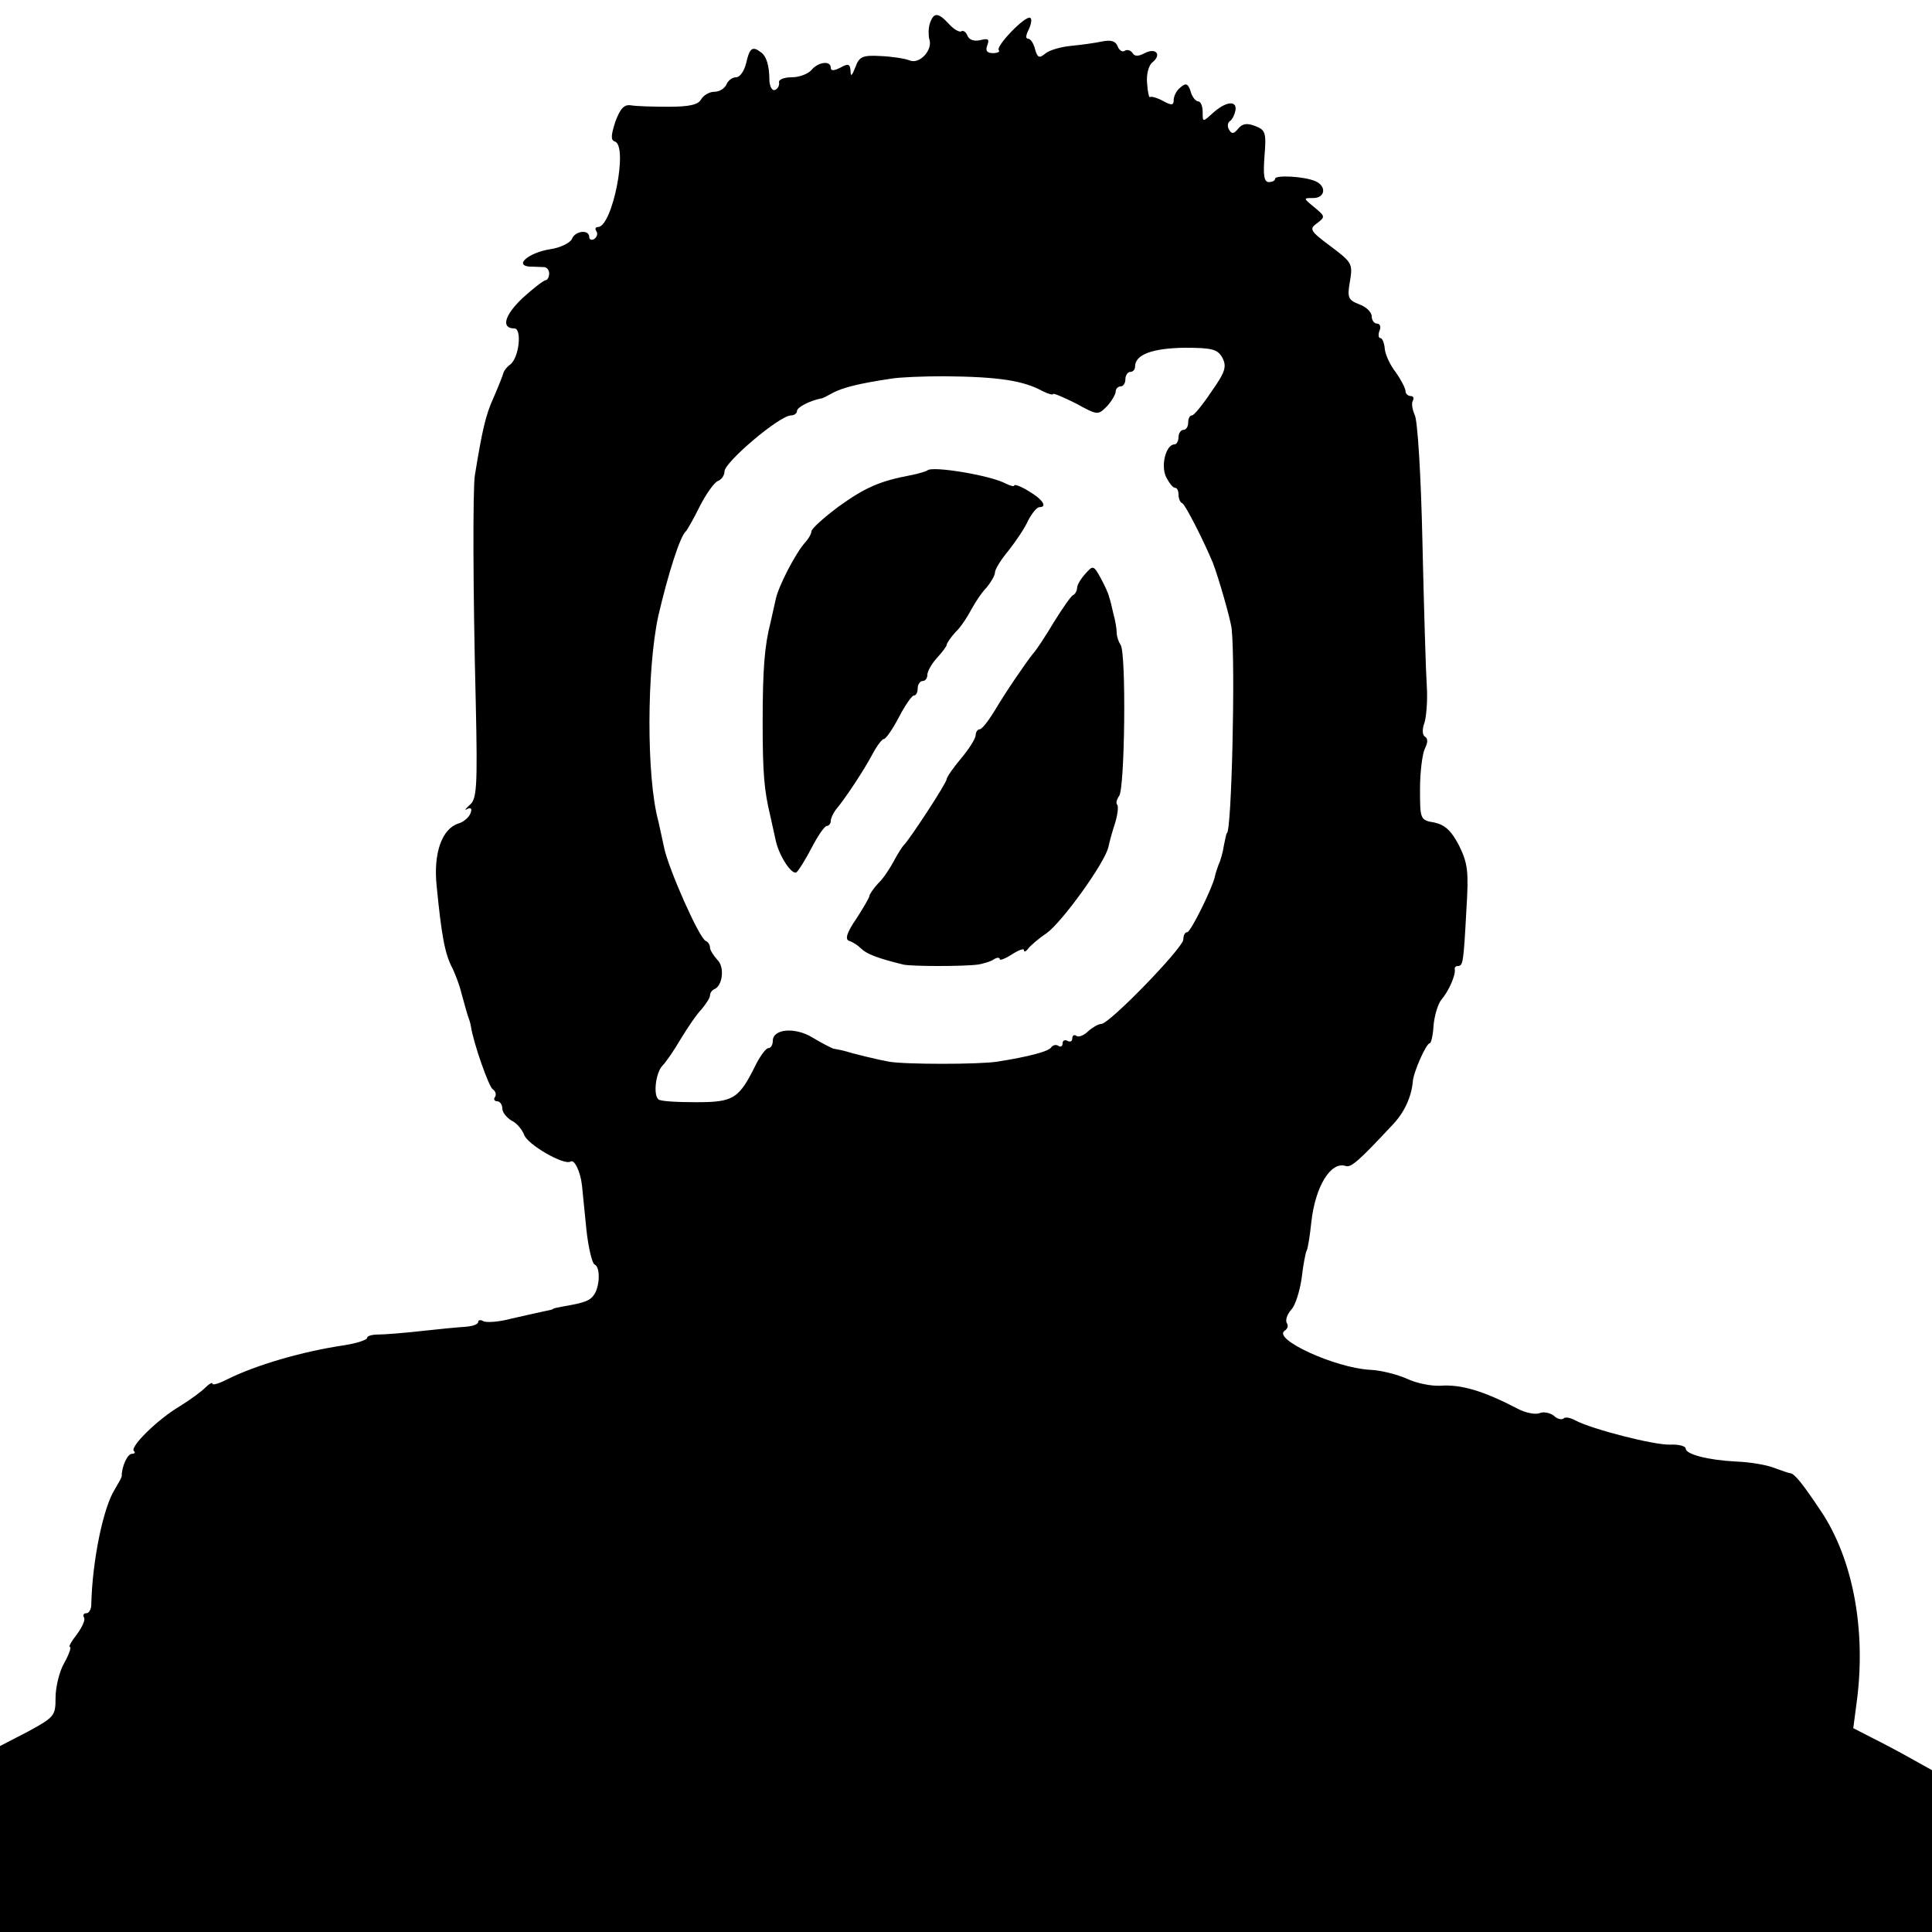
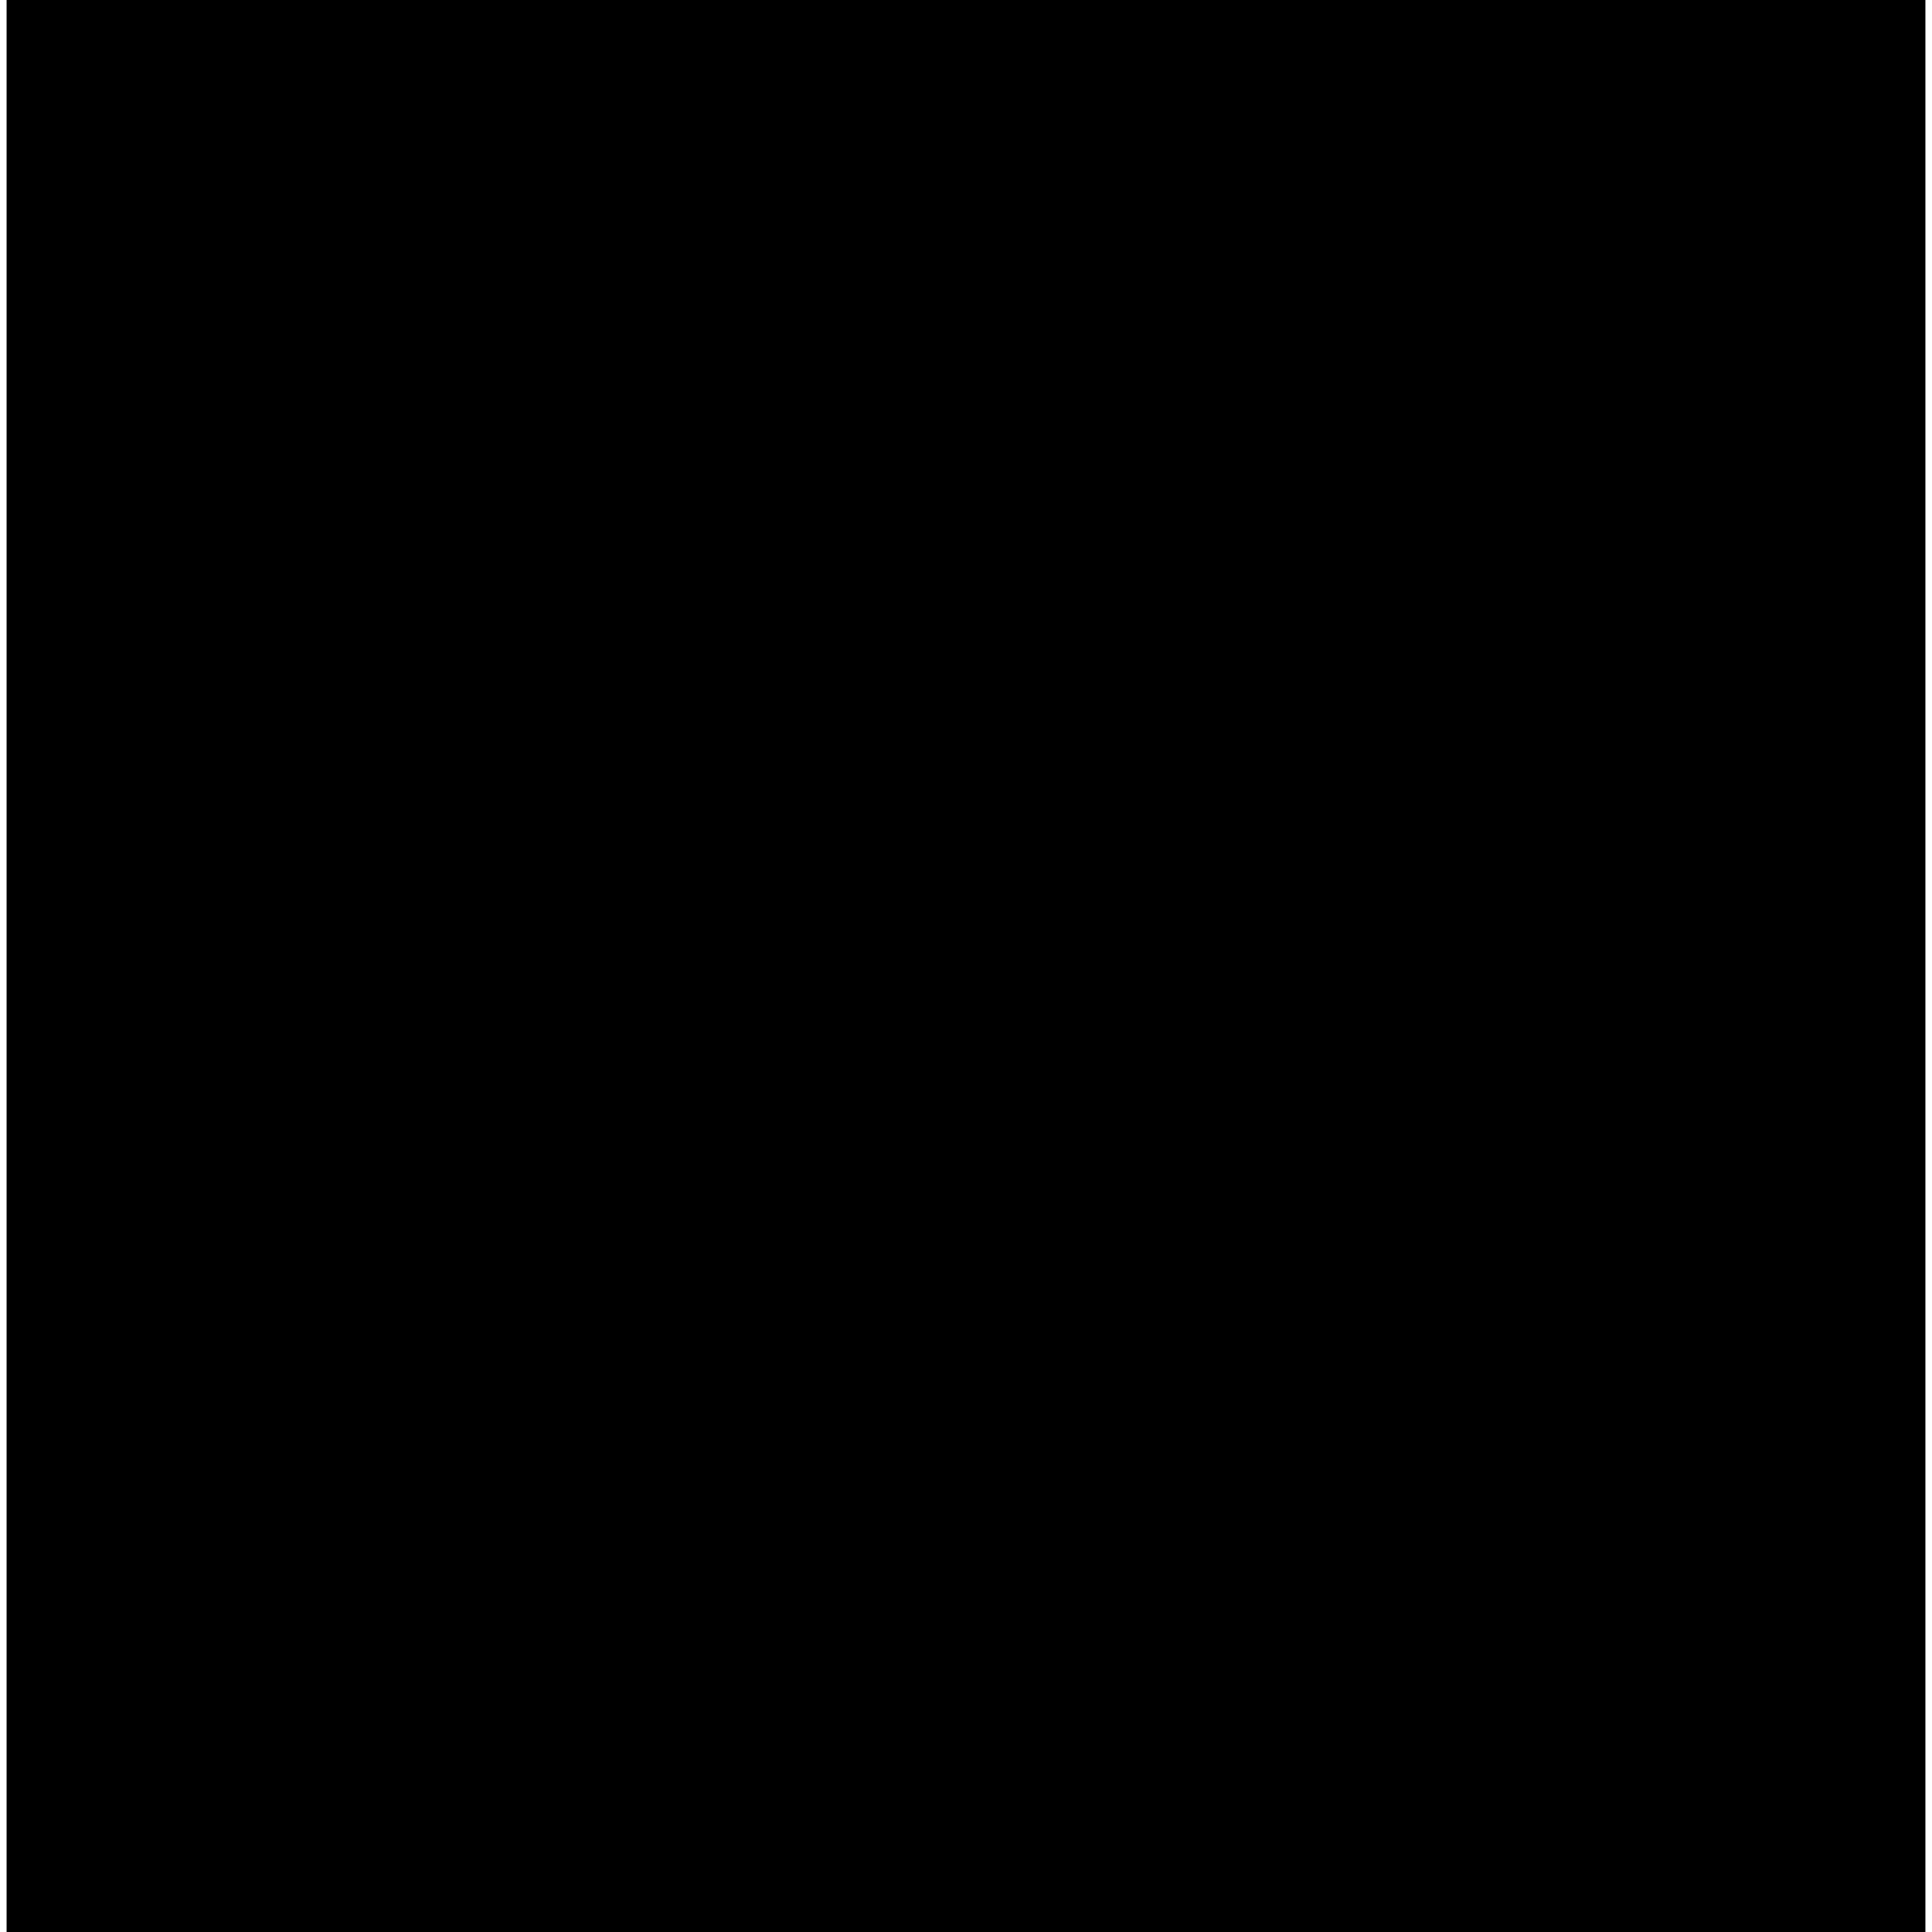
- <svg xmlns="http://www.w3.org/2000/svg" version="1" width="533.333" height="533.333" viewBox="0 0 400 400">
-   <path d="M192.5 4.9c-.3 1-.3 2.4-.1 3.2.8 2.2-2 5.3-4.1 4.4-1-.4-3.7-.8-6-.9-3.7-.2-4.4.1-5.2 2.3-.7 1.8-1 2.1-1 .8-.1-1.5-.5-1.6-2.1-.7-1.4.7-2 .7-2 0 0-1.5-2.6-1.2-4 .5-.7.8-2.5 1.5-4.1 1.5-1.6 0-2.8.5-2.6 1.1.1.6-.3 1.3-.8 1.5-.6.3-1.1-.6-1.2-1.8 0-3.2-.6-5.2-1.8-6-1.7-1.3-2.3-.9-3 2.2-.4 1.7-1.3 3-2.1 3s-1.7.7-2 1.5c-.4.8-1.4 1.5-2.5 1.5-1 0-2.2.7-2.7 1.5-.6 1.2-2.5 1.6-6.8 1.6-3.2 0-6.7-.1-7.8-.3-1.4-.2-2.2.7-3.2 3.4-.9 2.8-1 3.8-.1 4.1 2.8.9-.5 17.7-3.5 17.7-.5 0-.7.4-.3.9.3.5.1 1.2-.5 1.6-.5.3-1 .1-1-.4 0-1.7-3-1.3-3.6.4-.4.8-2.4 1.8-4.5 2.1-4.4.7-7.5 3.3-4.3 3.6 1.1 0 2.4.1 3 .1.6 0 1.1.6 1.1 1.3 0 .8-.4 1.4-.7 1.4-.4 0-2.6 1.7-4.8 3.7-3.8 3.6-4.5 6.3-1.7 6.3 1.6 0 1 6.1-.9 7.5-.7.5-1.3 1.3-1.4 1.8-.1.4-1 2.7-2 5-1.7 3.7-2.4 7-3.9 16.2-.4 2.8-.4 23.1.2 46.9.4 17.9.2 20.1-1.3 21.3-.9.8-1.1 1.2-.5.8.8-.4 1.1-.1.7.9-.3.8-1.4 1.8-2.5 2.1-3.4 1.1-5.2 6.1-4.5 12.9 1 10.2 1.7 14.2 3.3 17.1.5 1.1 1.4 3.3 1.8 5 1.2 4.3 1.2 4.4 1.5 5.2.2.5.4 1.2.5 1.8.5 3.4 3.7 12.5 4.5 13 .6.4.8 1.1.5 1.6-.4.5-.1.9.4.9.6 0 1.1.7 1.1 1.5s.9 1.9 1.9 2.5c1.1.5 2.2 1.9 2.6 2.9.6 2 8.2 6.4 9.6 5.6.8-.6 2.1 2.1 2.4 5 .1 1.1.5 5.1.9 9 .4 3.8 1.2 7.1 1.7 7.3 1.2.5 1.1 4.3 0 6.1-.9 1.4-1.9 1.8-6.6 2.6-1.1.2-2 .4-2 .5 0 .1-.8.3-1.9.5-1 .2-4 .9-6.7 1.5-2.6.7-5.3.9-5.9.5-.5-.3-1-.2-1 .2 0 .5-1.2.9-2.7 1-1.6.1-5.7.5-9.3.9-3.6.4-7.5.7-8.7.7-1.3 0-2.3.3-2.3.7 0 .4-2.1 1.1-4.6 1.5-8.9 1.3-18.7 4.2-24.6 7.2-1.6.8-2.8 1.1-2.8.8 0-.4-.7 0-1.5.8s-3.1 2.5-5.2 3.8c-4.6 2.7-10.4 8.4-9.6 9.3.4.3.2.6-.4.6-.9 0-2.1 2.6-2.1 4.6 0 .3-.7 1.5-1.4 2.7-2.4 3.7-4.7 14.8-4.9 23.9 0 1-.5 1.8-1 1.8-.6 0-.8.4-.5.9.3.5-.4 2-1.5 3.5-1.1 1.4-1.8 2.6-1.4 2.6.3 0-.2 1.5-1.2 3.3-1 1.7-1.8 5-1.8 7.2 0 3.7-.2 4-5.7 7l-5.8 3V400h400v-33.5l-4.3-2.4c-2.3-1.3-5.9-3.2-8.1-4.3l-3.9-2 .8-6.1c1.8-14.5-.9-28.9-7.4-38.7-3.8-5.7-5.6-8-6.5-8-.2 0-1.7-.5-3.3-1.1-1.5-.6-5-1.2-7.8-1.3-5.9-.3-10.5-1.5-10.5-2.7 0-.5-1.5-.9-3.2-.8-3.4.1-16.2-3.2-19.6-5-1.1-.6-2.2-.8-2.5-.4-.4.3-1.3.1-2-.6-.8-.6-2.2-.9-3-.5-.9.3-2.9-.1-4.4-.9-7.3-3.8-11.8-5.1-16.1-4.8-1.8.1-4.9-.5-6.8-1.4-2-.9-5.4-1.8-7.8-1.9-7.2-.4-20.3-6.4-17.6-8.1.6-.4.8-1.1.4-1.6-.3-.6.1-1.8.9-2.7.9-.9 1.8-3.9 2.2-6.6.3-2.7.8-5.2 1-5.6.3-.5.7-3.2 1-6 .8-7.3 4-12.6 7.1-11.6 1.1.4 2.7-1 9.7-8.5 2.4-2.5 3.9-5.7 4.2-8.9.1-2 2.8-8 3.5-8 .3 0 .7-1.7.8-3.7.2-2.1.9-4.4 1.6-5.3 1.5-1.7 3-5.1 2.8-6.3-.1-.4.2-.7.6-.7 1.1 0 1.2-.5 1.8-11.6.5-8 .3-9.6-1.5-13.3-1.6-3.1-2.9-4.3-5.1-4.8-3-.5-3-.7-3-7 0-3.5.5-7.3 1-8.3.6-1.2.7-2.1 0-2.5-.5-.3-.6-1.5-.1-2.8.4-1.2.7-4.7.5-7.7-.2-3-.6-16.4-.9-29.8-.3-13.8-1-25.2-1.6-26.3-.5-1.1-.7-2.4-.4-2.9.3-.6.1-1-.4-1-.6 0-1.1-.5-1.1-1 0-.6-.9-2.3-2-3.9-1.2-1.5-2.2-3.7-2.3-4.9-.1-1.2-.5-2.2-.9-2.2s-.5-.7-.2-1.5c.4-.8.1-1.5-.5-1.5s-1.1-.7-1.1-1.5c0-.9-1.2-2-2.6-2.5-2.3-.9-2.5-1.4-1.9-4.8.6-3.6.4-3.9-4-7.2-4.3-3.2-4.5-3.6-2.8-4.8 1.7-1.3 1.7-1.4-.6-3.3s-2.3-1.9-.2-1.9c2.5 0 2.8-2.5.4-3.5-2.3-1-8.3-1.3-8.3-.5 0 .4-.6.7-1.3.7-1 0-1.2-1.4-.9-5.4.4-4.8.2-5.4-1.9-6.2-1.8-.7-2.7-.5-3.6.6-.8 1-1.3 1.1-1.8.2-.4-.6-.4-1.4.1-1.8.5-.3 1-1.3 1.2-2.3.3-2.1-2.1-1.8-4.8.7-2 1.8-2 1.8-2-.3 0-1.2-.4-2.2-.9-2.2s-1.3-.9-1.6-2.1c-.5-1.6-1-1.8-2.1-.8-.8.6-1.4 1.8-1.4 2.6 0 1.1-.4 1.2-2.2.2-1.3-.7-2.5-1-2.7-.8-.2.2-.5-1.1-.6-2.8-.2-1.8.3-3.8 1.1-4.4 2-1.6.7-3.1-1.6-1.9-1.3.7-2.1.7-2.5 0-.4-.6-1.1-.8-1.6-.5-.5.4-1.2-.1-1.5-.9-.4-1.1-1.4-1.4-3.3-1-1.4.3-4.3.7-6.4.9-2.1.2-4.5.9-5.3 1.6-1.2 1-1.6.9-2.1-.9-.3-1.2-.9-2.2-1.5-2.2-.5 0-.4-.8.2-1.9.5-1.1.7-2.2.3-2.4-1-.6-7.3 6-6.5 6.7.3.3-.3.6-1.2.6-1.3 0-1.6-.5-1.2-1.6.5-1.3.2-1.5-1.4-1.1-1.3.3-2.3 0-2.7-.9-.3-.8-.9-1.2-1.3-.9-.4.2-1.5-.4-2.5-1.5-2.3-2.5-3.2-2.5-4-.1zm60.6 69.2c.9 1.8.6 2.9-2.3 7-1.8 2.7-3.6 4.9-4 4.9-.5 0-.8.7-.8 1.5s-.4 1.5-1 1.5c-.5 0-1 .7-1 1.5s-.4 1.5-.8 1.5c-1.8 0-2.9 4.3-1.8 6.7.6 1.2 1.4 2.3 1.9 2.3.4 0 .7.6.7 1.4 0 .8.3 1.6.8 1.8.6.3 4.3 7.5 6.3 12.3 1.2 3.1 3.7 11.8 3.9 13.7.8 7.4 0 42.3-1 42.3-.1 0-.3 1.1-.6 2.5-.2 1.4-.7 3.2-1.1 4-.3.8-.7 2-.8 2.6-.6 2.5-5 11.4-5.7 11.4-.5 0-.8.7-.8 1.5 0 1.7-15.3 17.5-17 17.5-.6 0-1.8.7-2.7 1.5-.8.8-1.9 1.3-2.4 1-.5-.4-.9-.1-.9.5s-.4.8-1 .5c-.5-.3-1-.1-1 .5s-.4.9-.9.5c-.5-.3-1.2-.1-1.5.4-.6.8-4.7 1.9-11.1 2.9-3.8.6-19.2.6-22.5 0-2.2-.4-6.8-1.5-9.5-2.3-.5-.1-1.4-.3-2-.4-.5-.2-2.5-1.2-4.3-2.3-3.6-2.2-8.2-1.8-8.2.7 0 .8-.4 1.5-.9 1.5s-1.6 1.5-2.5 3.2c-3.6 7.3-4.6 8-12.5 8-4 0-7.5-.2-7.8-.6-1.1-1-.5-5.5.8-6.9.8-.8 2.5-3.3 3.9-5.7 1.4-2.3 3.3-5.1 4.3-6.1.9-1.1 1.7-2.3 1.7-2.8s.4-1.1.9-1.3c1.7-.7 2.2-4.6.6-6.1-.8-.9-1.5-2-1.5-2.5 0-.6-.4-1.2-.9-1.4-1.3-.5-7.7-14.9-8.6-19.3-.5-2.2-1-4.7-1.2-5.5-2.5-9.1-2.4-31.5 0-42.5 2-8.6 4.5-16.5 5.7-17.5.3-.3 1.6-2.6 2.9-5.2 1.3-2.6 3-4.9 3.7-5.2.8-.3 1.4-1.2 1.4-2 0-1.9 11.4-11.6 13.8-11.6.6 0 1.2-.4 1.2-.9 0-.8 2.8-2.2 5-2.6.3 0 1.4-.6 2.5-1.2 1.9-1 5.2-1.9 12-2.9 1.7-.3 6.6-.5 11-.5 11.3.1 16.4.9 20.4 3.1 1.2.6 2.1.8 2.1.6 0-.3 2.1.6 4.7 1.9 4.6 2.5 4.6 2.5 6.5.6 1-1.1 1.8-2.5 1.8-3.1 0-.5.5-1 1-1 .6 0 1-.7 1-1.5s.5-1.5 1-1.5c.6 0 1-.5 1-1.1 0-2.5 3.6-3.8 10.2-3.9 5.8 0 6.9.3 7.9 2.1z" />
-   <path d="M192 97.4c-.3.2-1.9.7-3.5 1-6.4 1.2-9.5 2.6-14.9 6.5-3.1 2.3-5.6 4.6-5.6 5.1s-.6 1.5-1.2 2.2c-2 2.1-5.7 9.3-6.2 11.9-.3 1.3-.8 3.5-1.1 4.9-1.2 4.7-1.6 9.5-1.6 20.5 0 10.6.3 14.1 1.6 19.5.3 1.4.8 3.6 1.1 5 .7 3.2 3.3 7.2 4.3 6.6.4-.3 1.8-2.5 3.1-5s2.7-4.6 3.2-4.6c.4 0 .8-.5.8-1 0-.6.5-1.6 1-2.3 2.1-2.5 5.9-8.3 7.6-11.5.9-1.7 2-3.2 2.4-3.2.4 0 1.8-2 3.1-4.5s2.7-4.5 3.1-4.5c.5 0 .8-.7.8-1.5s.5-1.5 1-1.5c.6 0 1-.6 1-1.3 0-.7.9-2.3 2-3.5 1.1-1.2 2-2.4 2-2.7 0-.3.8-1.5 1.8-2.6 1.1-1 2.5-3.2 3.3-4.7.8-1.5 2.2-3.6 3.2-4.6.9-1.1 1.7-2.5 1.7-3.1 0-.6 1.2-2.6 2.8-4.5 1.5-1.9 3.4-4.7 4.1-6.3.8-1.5 1.8-2.7 2.3-2.7 1.7 0 .7-1.6-2.2-3.3-1.6-1-3-1.5-3-1.2 0 .3-.8.1-1.8-.4-3.2-1.7-15.3-3.7-16.2-2.7zM224.7 118.8c-.9 1-1.7 2.3-1.7 2.9 0 .6-.4 1.3-.8 1.5-.4.1-2.2 2.7-4 5.6-1.8 3-3.7 5.9-4.3 6.5-1.6 2-5.7 8-8 11.9-1.3 2.1-2.6 3.8-3.1 3.8-.4 0-.8.6-.8 1.2 0 .7-1.4 2.9-3 4.8s-3 3.9-3 4.3c0 .8-7.8 12.7-8.9 13.7-.3.3-1.2 1.7-2 3.2-.8 1.5-2.2 3.7-3.3 4.7-1 1.1-1.8 2.3-1.8 2.6 0 .3-1.2 2.4-2.7 4.7-2 2.9-2.4 4.3-1.5 4.6.7.2 1.8.9 2.5 1.6 1.1 1.1 3.4 2 8.7 3.3 1.7.4 12.6.4 15.5 0 1.1-.2 2.6-.6 3.3-1.1.6-.4 1.2-.4 1.2 0 0 .3 1.1-.1 2.5-1s2.5-1.3 2.5-.9c0 .5.4.3.8-.2.4-.6 2.1-2.1 3.9-3.3 3.2-2.3 12.1-14.6 12.8-17.9.2-1 .8-3.2 1.4-5 .5-1.7.7-3.4.4-3.7-.3-.3-.1-1.1.4-1.8 1.2-1.5 1.5-29.8.3-31.3-.4-.6-.8-1.7-.8-2.5s-.3-2.6-.7-4c-.3-1.4-.7-3-.9-3.5-.1-.6-.9-2.3-1.7-3.8-1.5-2.7-1.6-2.7-3.2-.9z" />
+ <svg xmlns="http://www.w3.org/2000/svg" version="1.0" width="879pt" height="879pt" viewBox="0 0 879 879" preserveAspectRatio="xMidYMid meet">
+   <g transform="translate(0,879) scale(0.1,-0.1)" fill="#000000" stroke="none">
+     <path d="M30 4395 l0 -4395 4365 0 4365 0 0 4395 0 4395 -4365 0 -4365 0 0 -4395z" />
+   </g>
</svg>
